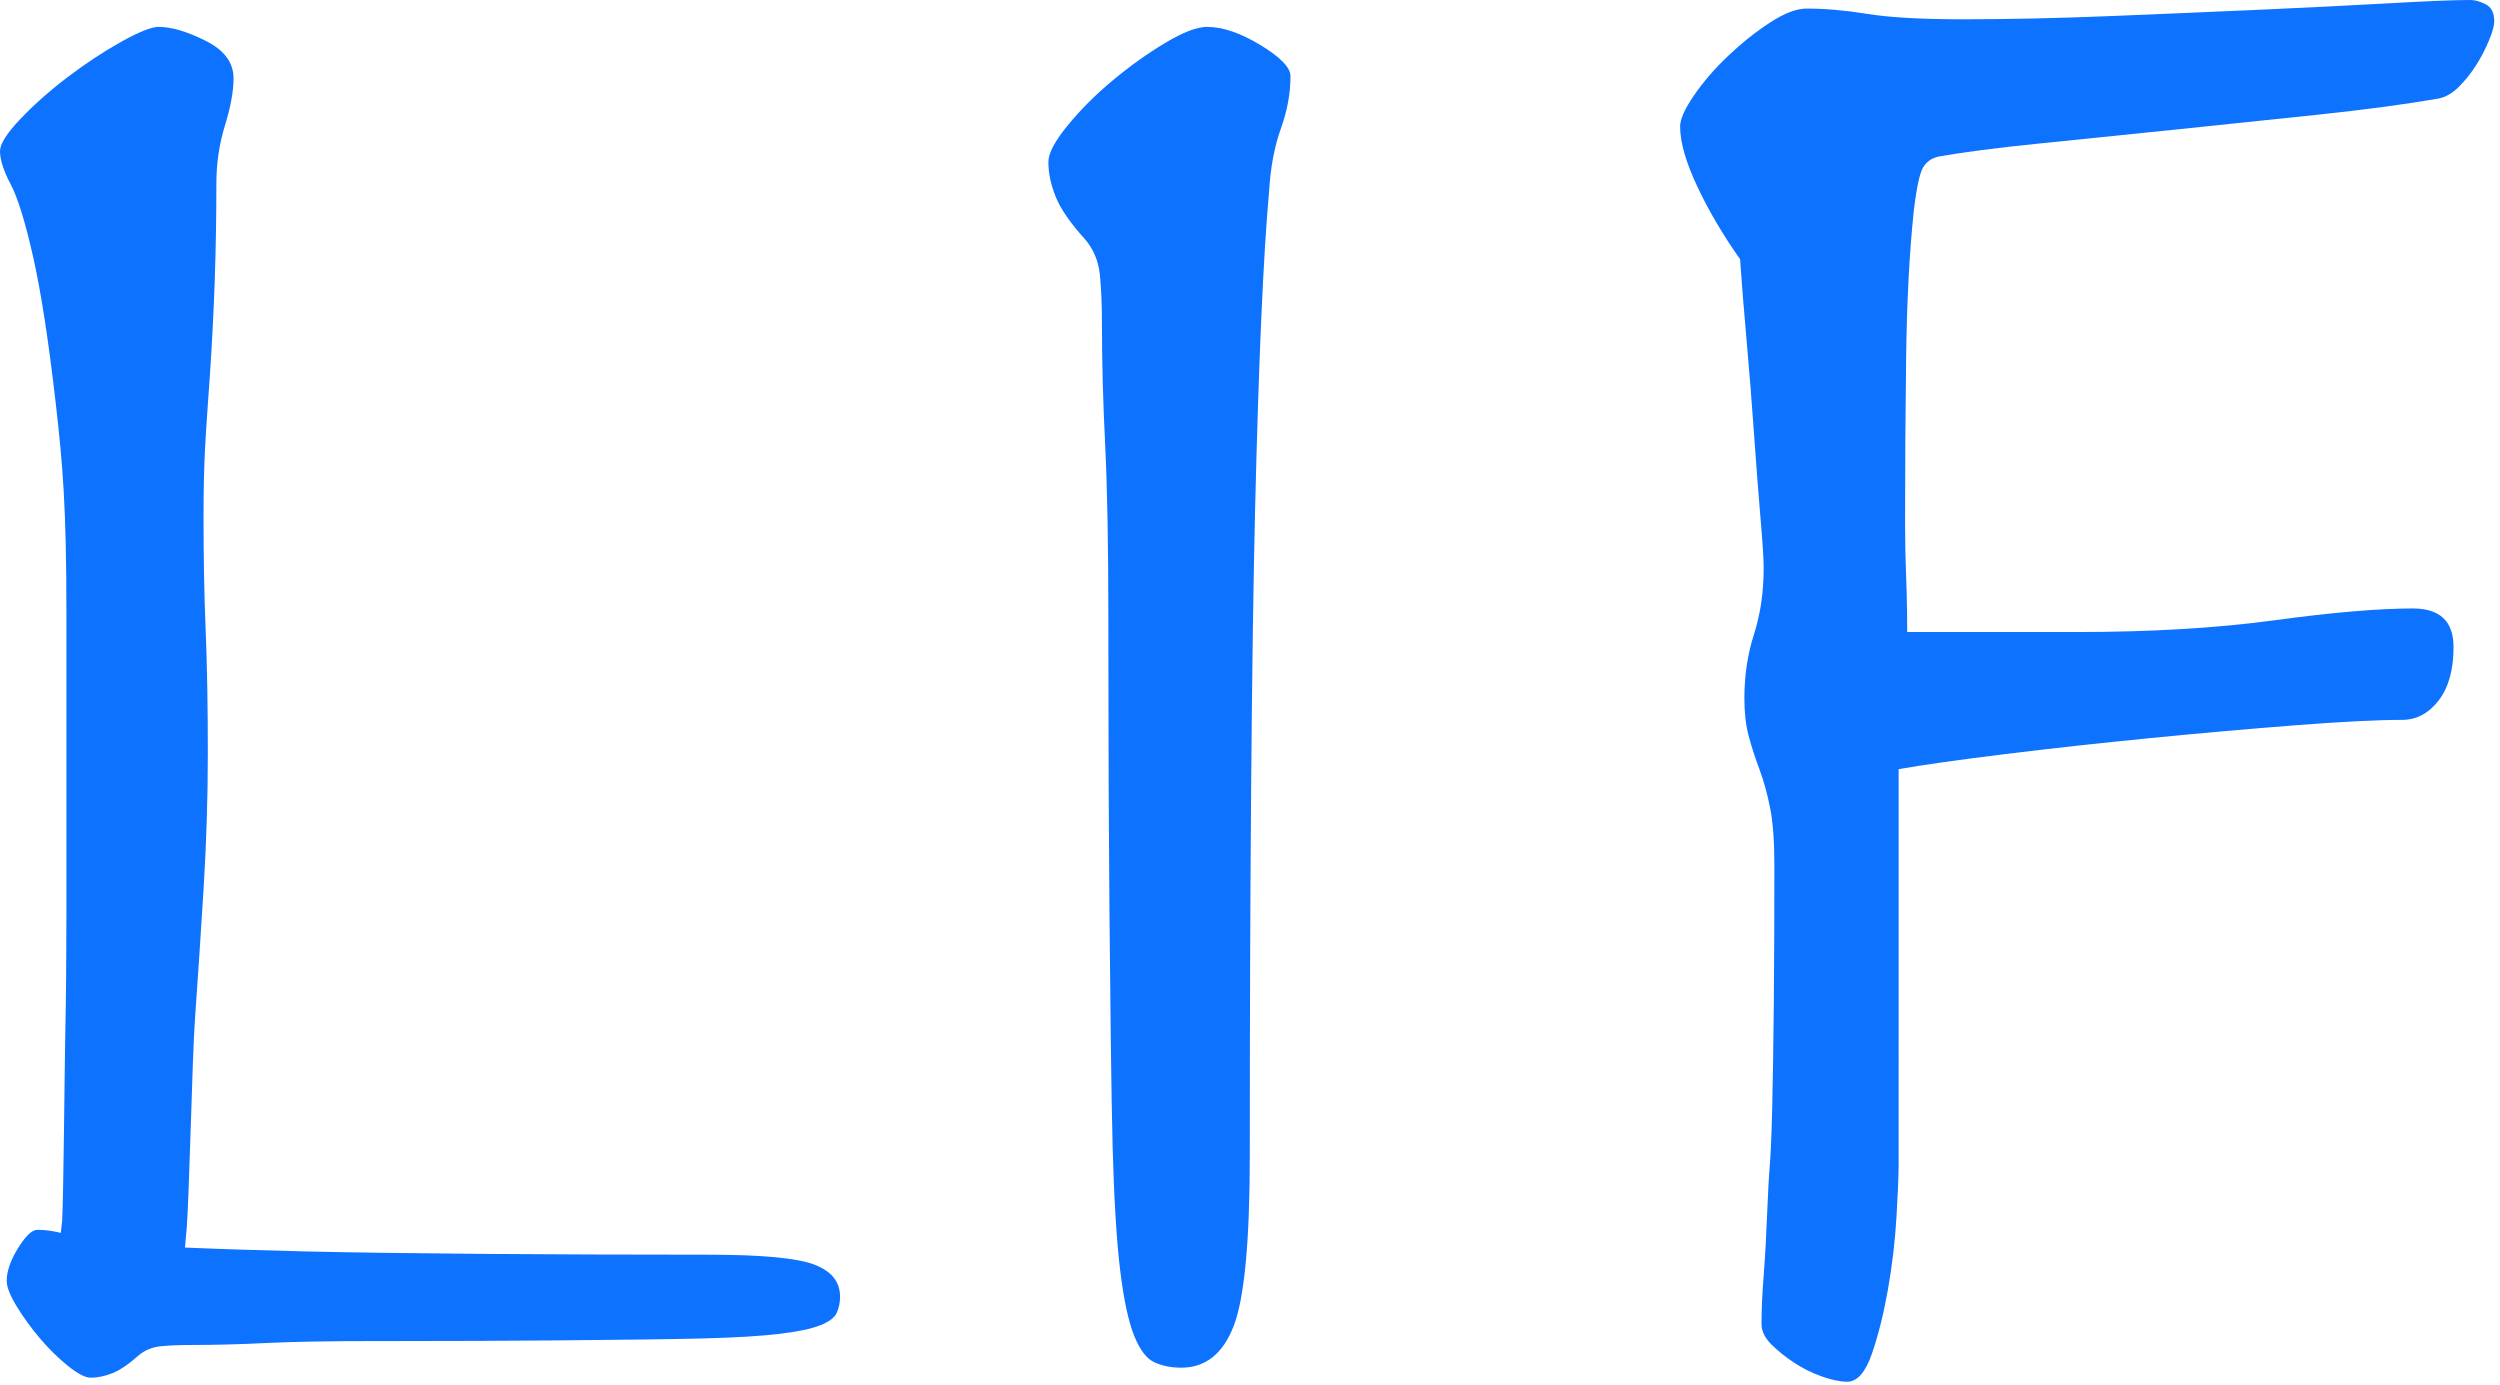
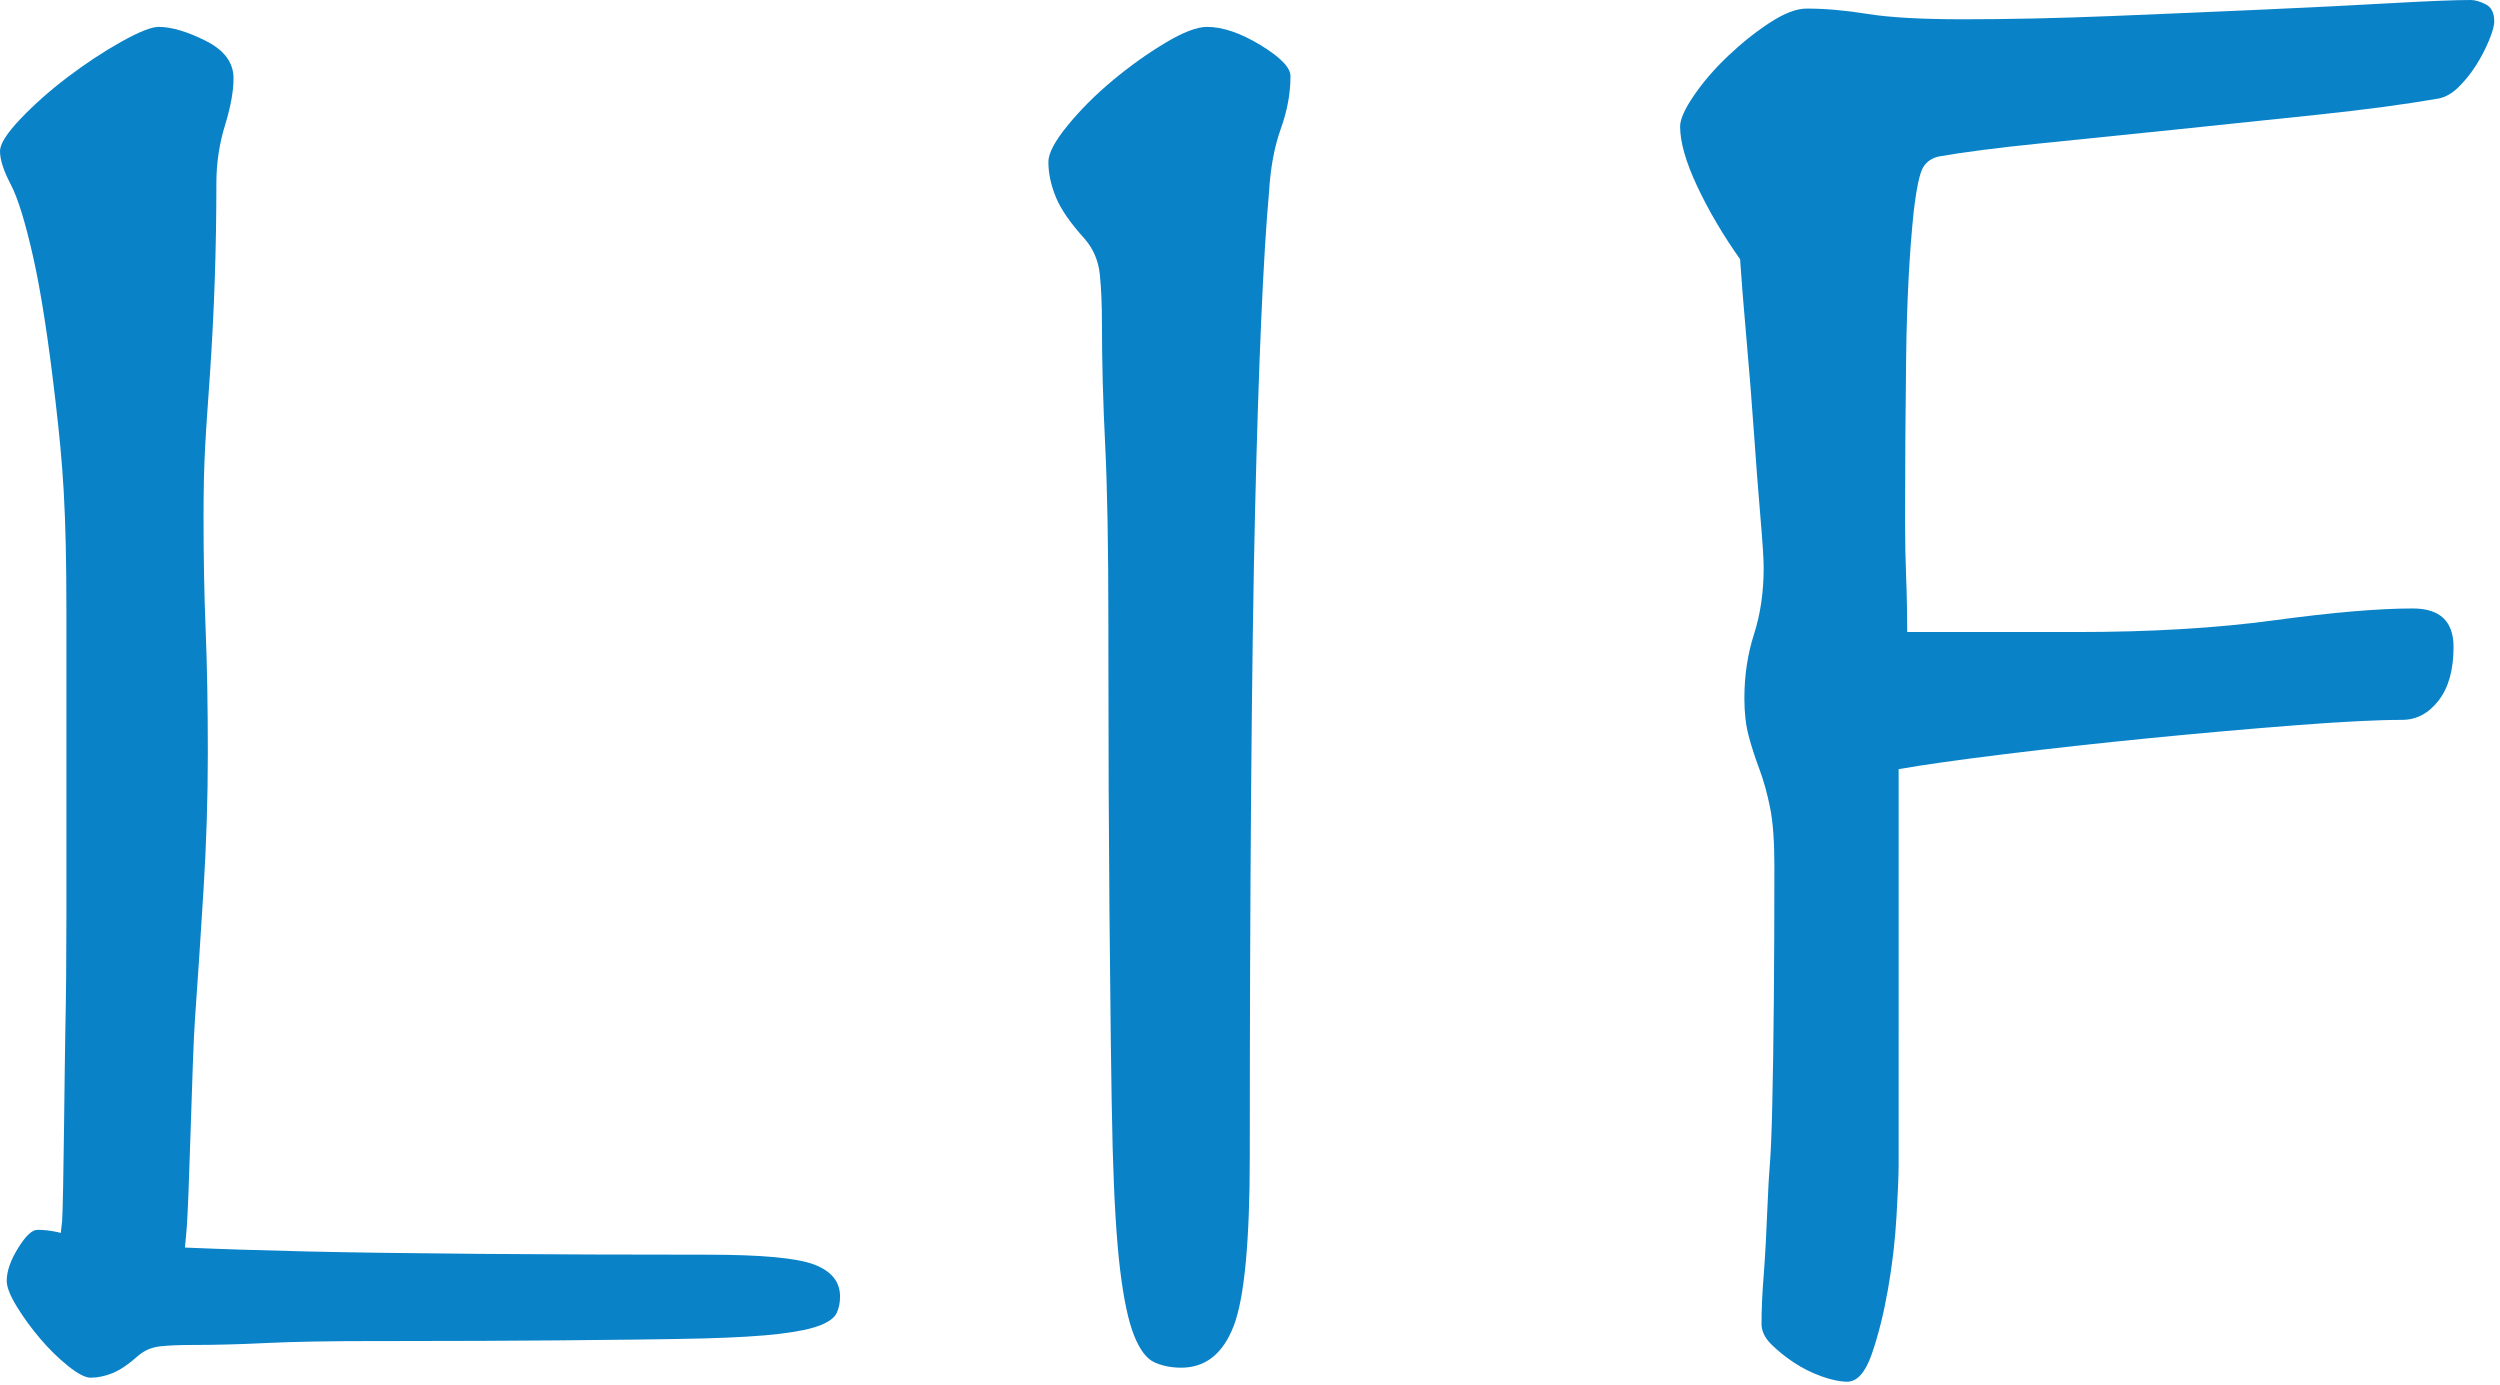
<svg xmlns="http://www.w3.org/2000/svg" width="186px" height="103px" viewBox="0 0 186 103" version="1.1">
  <g id="Page-1" stroke="none" stroke-width="1" fill="none" fill-rule="evenodd">
-     <g id="Group" fill="#0D72FE" fill-rule="nonzero">
+     <g id="Group" fill="#0A82C8" fill-rule="nonzero">
      <path d="M13.549,96.423 C13.549,95.467 13.655,93.873 13.868,91.641 C14.08,89.41 14.293,78.806 14.505,75.831 C14.718,72.855 14.93,69.641 15.143,66.187 C15.356,62.733 15.462,59.359 15.462,56.065 C15.462,52.558 15.409,49.503 15.302,46.9 C15.196,44.296 15.143,41.507 15.143,38.531 C15.143,34.068 15.302,32.499 15.621,27.823 C15.94,23.147 16.099,18.418 16.099,13.636 C16.099,12.148 16.312,10.714 16.737,9.332 C17.162,7.951 17.375,6.782 17.375,5.826 C17.375,4.657 16.684,3.727 15.302,3.036 C13.921,2.345 12.752,2 11.796,2 C11.264,2 10.334,2.372 9.006,3.116 C7.678,3.86 6.349,4.736 5.021,5.746 C3.693,6.755 2.524,7.792 1.514,8.854 C0.505,9.917 -8.8817842e-15,10.714 -8.8817842e-15,11.245 C-8.8817842e-15,11.883 0.266,12.706 0.797,13.716 C1.328,14.725 1.886,16.532 2.471,19.136 C3.055,21.739 3.613,25.352 4.144,29.975 C4.676,34.597 4.941,37.787 4.941,45.545 L4.941,68.02 C4.941,71.314 4.915,74.184 4.862,76.628 C4.809,79.072 4.729,89.144 4.623,90.844 C2.471,108.603 13.549,97.274 13.549,96.423 Z" id="Path" />
      <path d="M87.883,101.756 C89.689,101.756 90.991,100.72 91.788,98.647 C92.585,96.575 92.984,92.351 92.984,85.975 C92.984,66.847 93.116,48.784 93.382,37.785 C93.648,26.787 93.993,18.95 94.418,14.274 C94.524,12.467 94.817,10.9 95.295,9.572 C95.773,8.243 96.012,6.941 96.012,5.666 C96.012,5.029 95.268,4.258 93.781,3.355 C92.293,2.452 90.965,2 89.796,2 C89.052,2 88.016,2.398 86.687,3.196 C85.359,3.993 84.057,4.922 82.782,5.985 C81.507,7.048 80.391,8.163 79.435,9.332 C78.478,10.501 78,11.405 78,12.042 C78,12.892 78.186,13.769 78.558,14.672 C78.93,15.576 79.647,16.612 80.71,17.781 C81.347,18.524 81.719,19.401 81.826,20.411 C81.932,21.42 81.985,22.669 81.985,24.157 C81.985,26.92 82.065,29.895 82.224,33.083 C82.383,36.271 82.463,40.681 82.463,46.313 L82.464,48.228 C82.467,55.8 82.494,62.308 82.543,67.752 C82.596,73.65 82.676,81.539 82.782,85.417 C82.888,89.296 83.074,92.325 83.34,94.503 C83.606,96.682 83.951,98.302 84.376,99.365 C84.801,100.427 85.306,101.092 85.89,101.357 C86.475,101.623 87.139,101.756 87.883,101.756 Z" id="Path" />
      <path d="M32.035,128 C33.139,128 33.934,127.356 34.42,126.068 C34.907,124.78 35.15,122.155 35.15,118.192 C35.15,106.304 35.232,95.077 35.394,88.241 C35.556,81.405 35.767,76.534 36.027,73.628 C36.091,72.506 36.27,71.531 36.562,70.706 C36.854,69.88 37,69.071 37,68.279 C37,67.882 36.546,67.403 35.637,66.842 C34.729,66.281 33.917,66 33.204,66 C32.749,66 32.117,66.248 31.305,66.743 C30.494,67.238 29.699,67.816 28.92,68.477 C28.142,69.137 27.46,69.831 26.876,70.557 C26.292,71.284 26,71.845 26,72.241 C26,72.77 26.114,73.315 26.341,73.876 C26.568,74.437 27.006,75.081 27.655,75.808 C28.044,76.27 28.271,76.815 28.336,77.443 C28.401,78.07 28.434,78.846 28.434,79.771 C28.434,81.488 28.482,83.337 28.58,85.319 C28.677,87.3 28.726,90.041 28.726,93.541 L28.726,94.732 C28.728,99.438 28.744,103.483 28.774,106.866 C28.807,110.532 28.855,115.435 28.92,117.845 C28.985,120.256 29.099,122.138 29.261,123.492 C29.423,124.846 29.634,125.853 29.894,126.514 C30.153,127.174 30.462,127.587 30.819,127.752 C31.176,127.917 31.581,128 32.035,128 Z" id="Path" transform="translate(31.5, 97) rotate(-90) translate(-31.5, -97) " />
      <path d="M137.433,102.798 C138.177,102.798 138.788,102.107 139.266,100.726 C139.744,99.344 140.143,97.75 140.462,95.944 C140.781,94.137 140.993,92.331 141.099,90.524 C141.199,88.838 141.251,87.569 141.258,86.716 L141.259,57.225 C143.065,56.906 145.695,56.534 149.149,56.109 C152.603,55.684 156.216,55.285 159.988,54.913 C163.761,54.541 167.374,54.223 170.827,53.957 C174.281,53.691 176.911,53.558 178.718,53.558 C179.78,53.558 180.684,53.08 181.428,52.124 C182.171,51.167 182.543,49.839 182.543,48.139 C182.543,46.226 181.534,45.27 179.515,45.27 C176.964,45.27 173.537,45.562 169.233,46.146 C164.93,46.731 160.015,47.023 154.489,47.023 L141.896,47.023 C141.896,45.987 141.881,44.966 141.852,43.96 L141.817,42.958 C141.764,41.63 141.737,40.275 141.737,38.894 C141.737,34.749 141.764,30.631 141.817,26.54 C141.87,22.449 142.056,18.862 142.375,15.781 C142.587,13.974 142.826,12.858 143.092,12.433 C143.358,12.008 143.756,11.742 144.287,11.636 C146.094,11.317 148.565,10.999 151.7,10.68 C154.834,10.361 158.208,10.016 161.821,9.644 C165.434,9.272 168.994,8.9 172.501,8.528 C176.008,8.156 178.983,7.757 181.428,7.332 C181.959,7.226 182.464,6.934 182.942,6.456 C183.42,5.978 183.845,5.446 184.217,4.862 C184.589,4.277 184.908,3.666 185.173,3.029 C185.439,2.391 185.572,1.913 185.572,1.594 C185.572,0.956 185.359,0.531 184.934,0.319 C184.509,0.106 184.137,9.9475983e-14 183.819,9.9475983e-14 C182.65,9.9475983e-14 180.657,0.08 177.841,0.239 C175.025,0.399 171.837,0.558 168.277,0.717 C164.717,0.877 160.971,1.036 157.039,1.196 C153.108,1.355 149.441,1.435 146.041,1.435 C142.959,1.435 140.595,1.302 138.947,1.036 C137.3,0.77 135.786,0.638 134.405,0.638 C133.661,0.638 132.757,0.983 131.695,1.674 C130.632,2.364 129.596,3.188 128.587,4.144 C127.577,5.101 126.727,6.084 126.036,7.093 C125.345,8.103 125,8.873 125,9.405 C125,10.574 125.425,12.061 126.275,13.868 C127.125,15.674 128.188,17.481 129.463,19.287 C129.569,20.881 129.729,22.874 129.941,25.265 C130.154,27.656 130.34,29.994 130.499,32.279 C130.659,34.563 130.818,36.635 130.977,38.495 C131.137,40.355 131.217,41.603 131.217,42.241 C131.217,44.048 130.977,45.695 130.499,47.182 C130.021,48.67 129.782,50.264 129.782,51.964 C129.782,53.027 129.888,53.957 130.101,54.754 C130.313,55.551 130.579,56.374 130.898,57.225 C131.217,58.075 131.482,59.031 131.695,60.094 C131.907,61.156 132.014,62.591 132.014,64.398 C132.014,71.836 131.96,77.814 131.854,82.33 C131.748,86.846 131.642,86.406 131.535,89.01 C131.429,91.613 131.323,93.579 131.217,94.908 C131.11,96.236 131.057,97.432 131.057,98.494 C131.057,99.026 131.296,99.53 131.774,100.008 C132.253,100.487 132.811,100.938 133.448,101.363 C134.086,101.788 134.777,102.134 135.52,102.4 C136.264,102.665 136.902,102.798 137.433,102.798 Z" id="Path" />
    </g>
  </g>
</svg>
